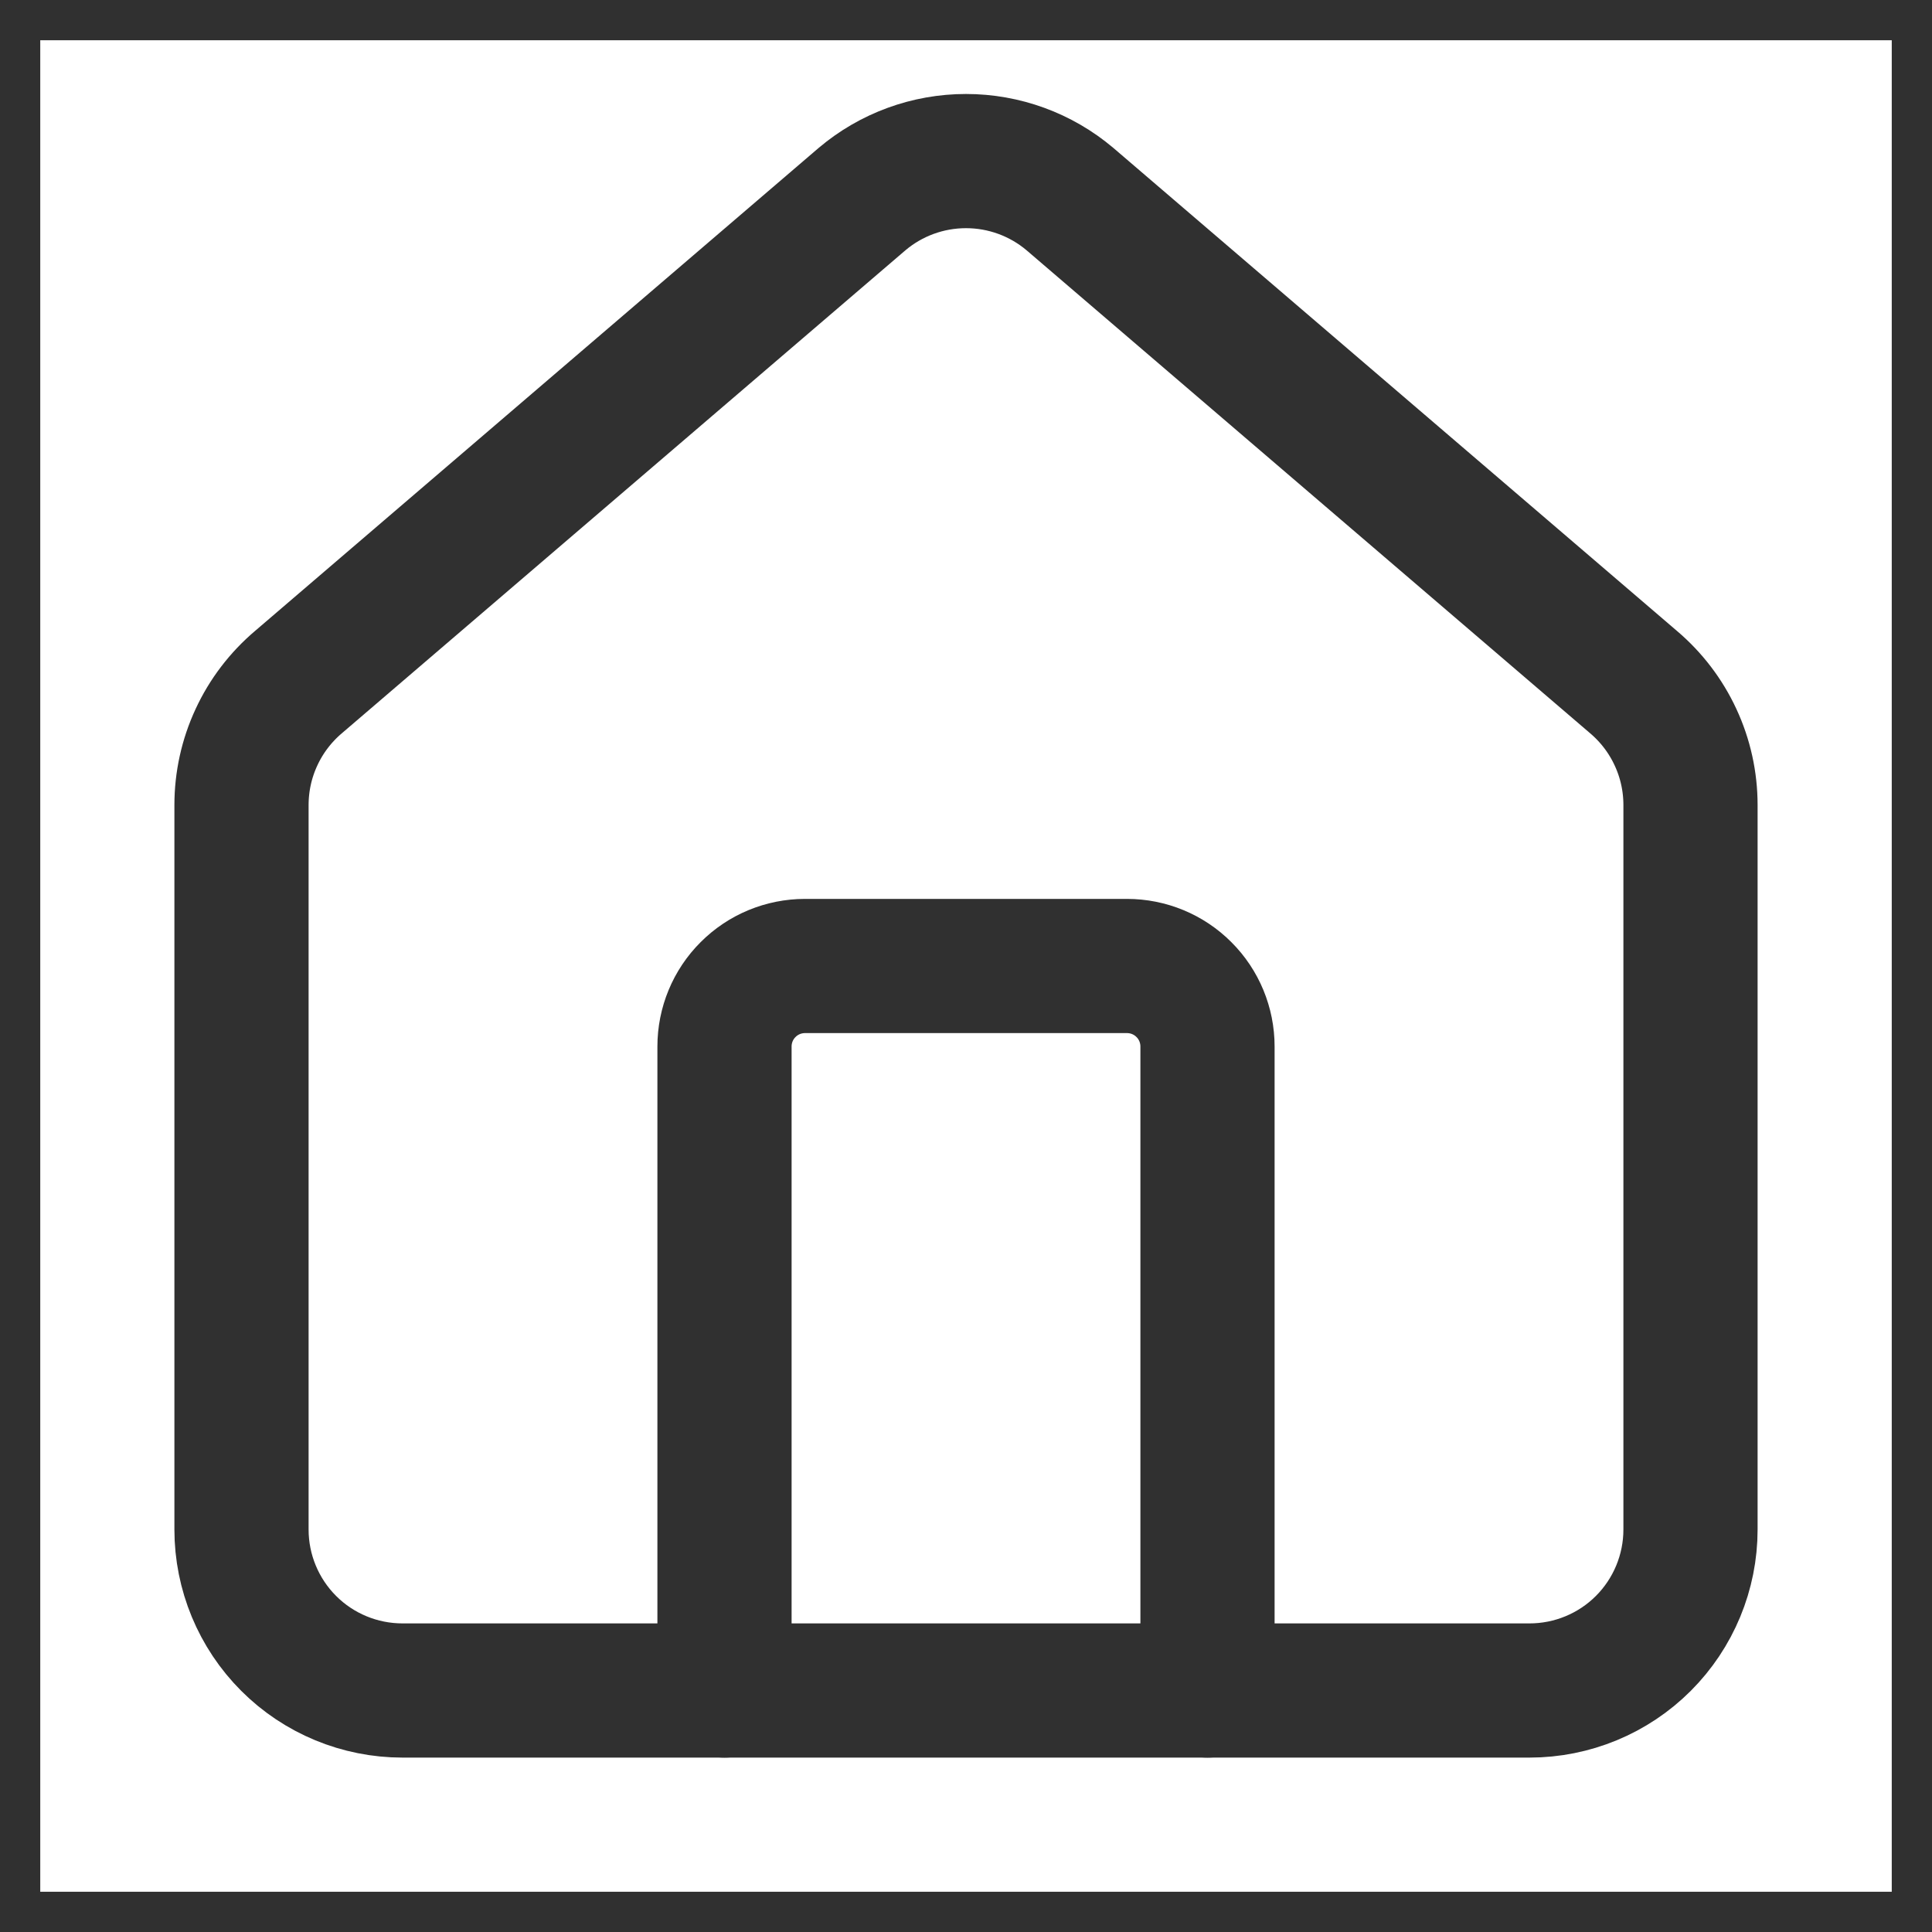
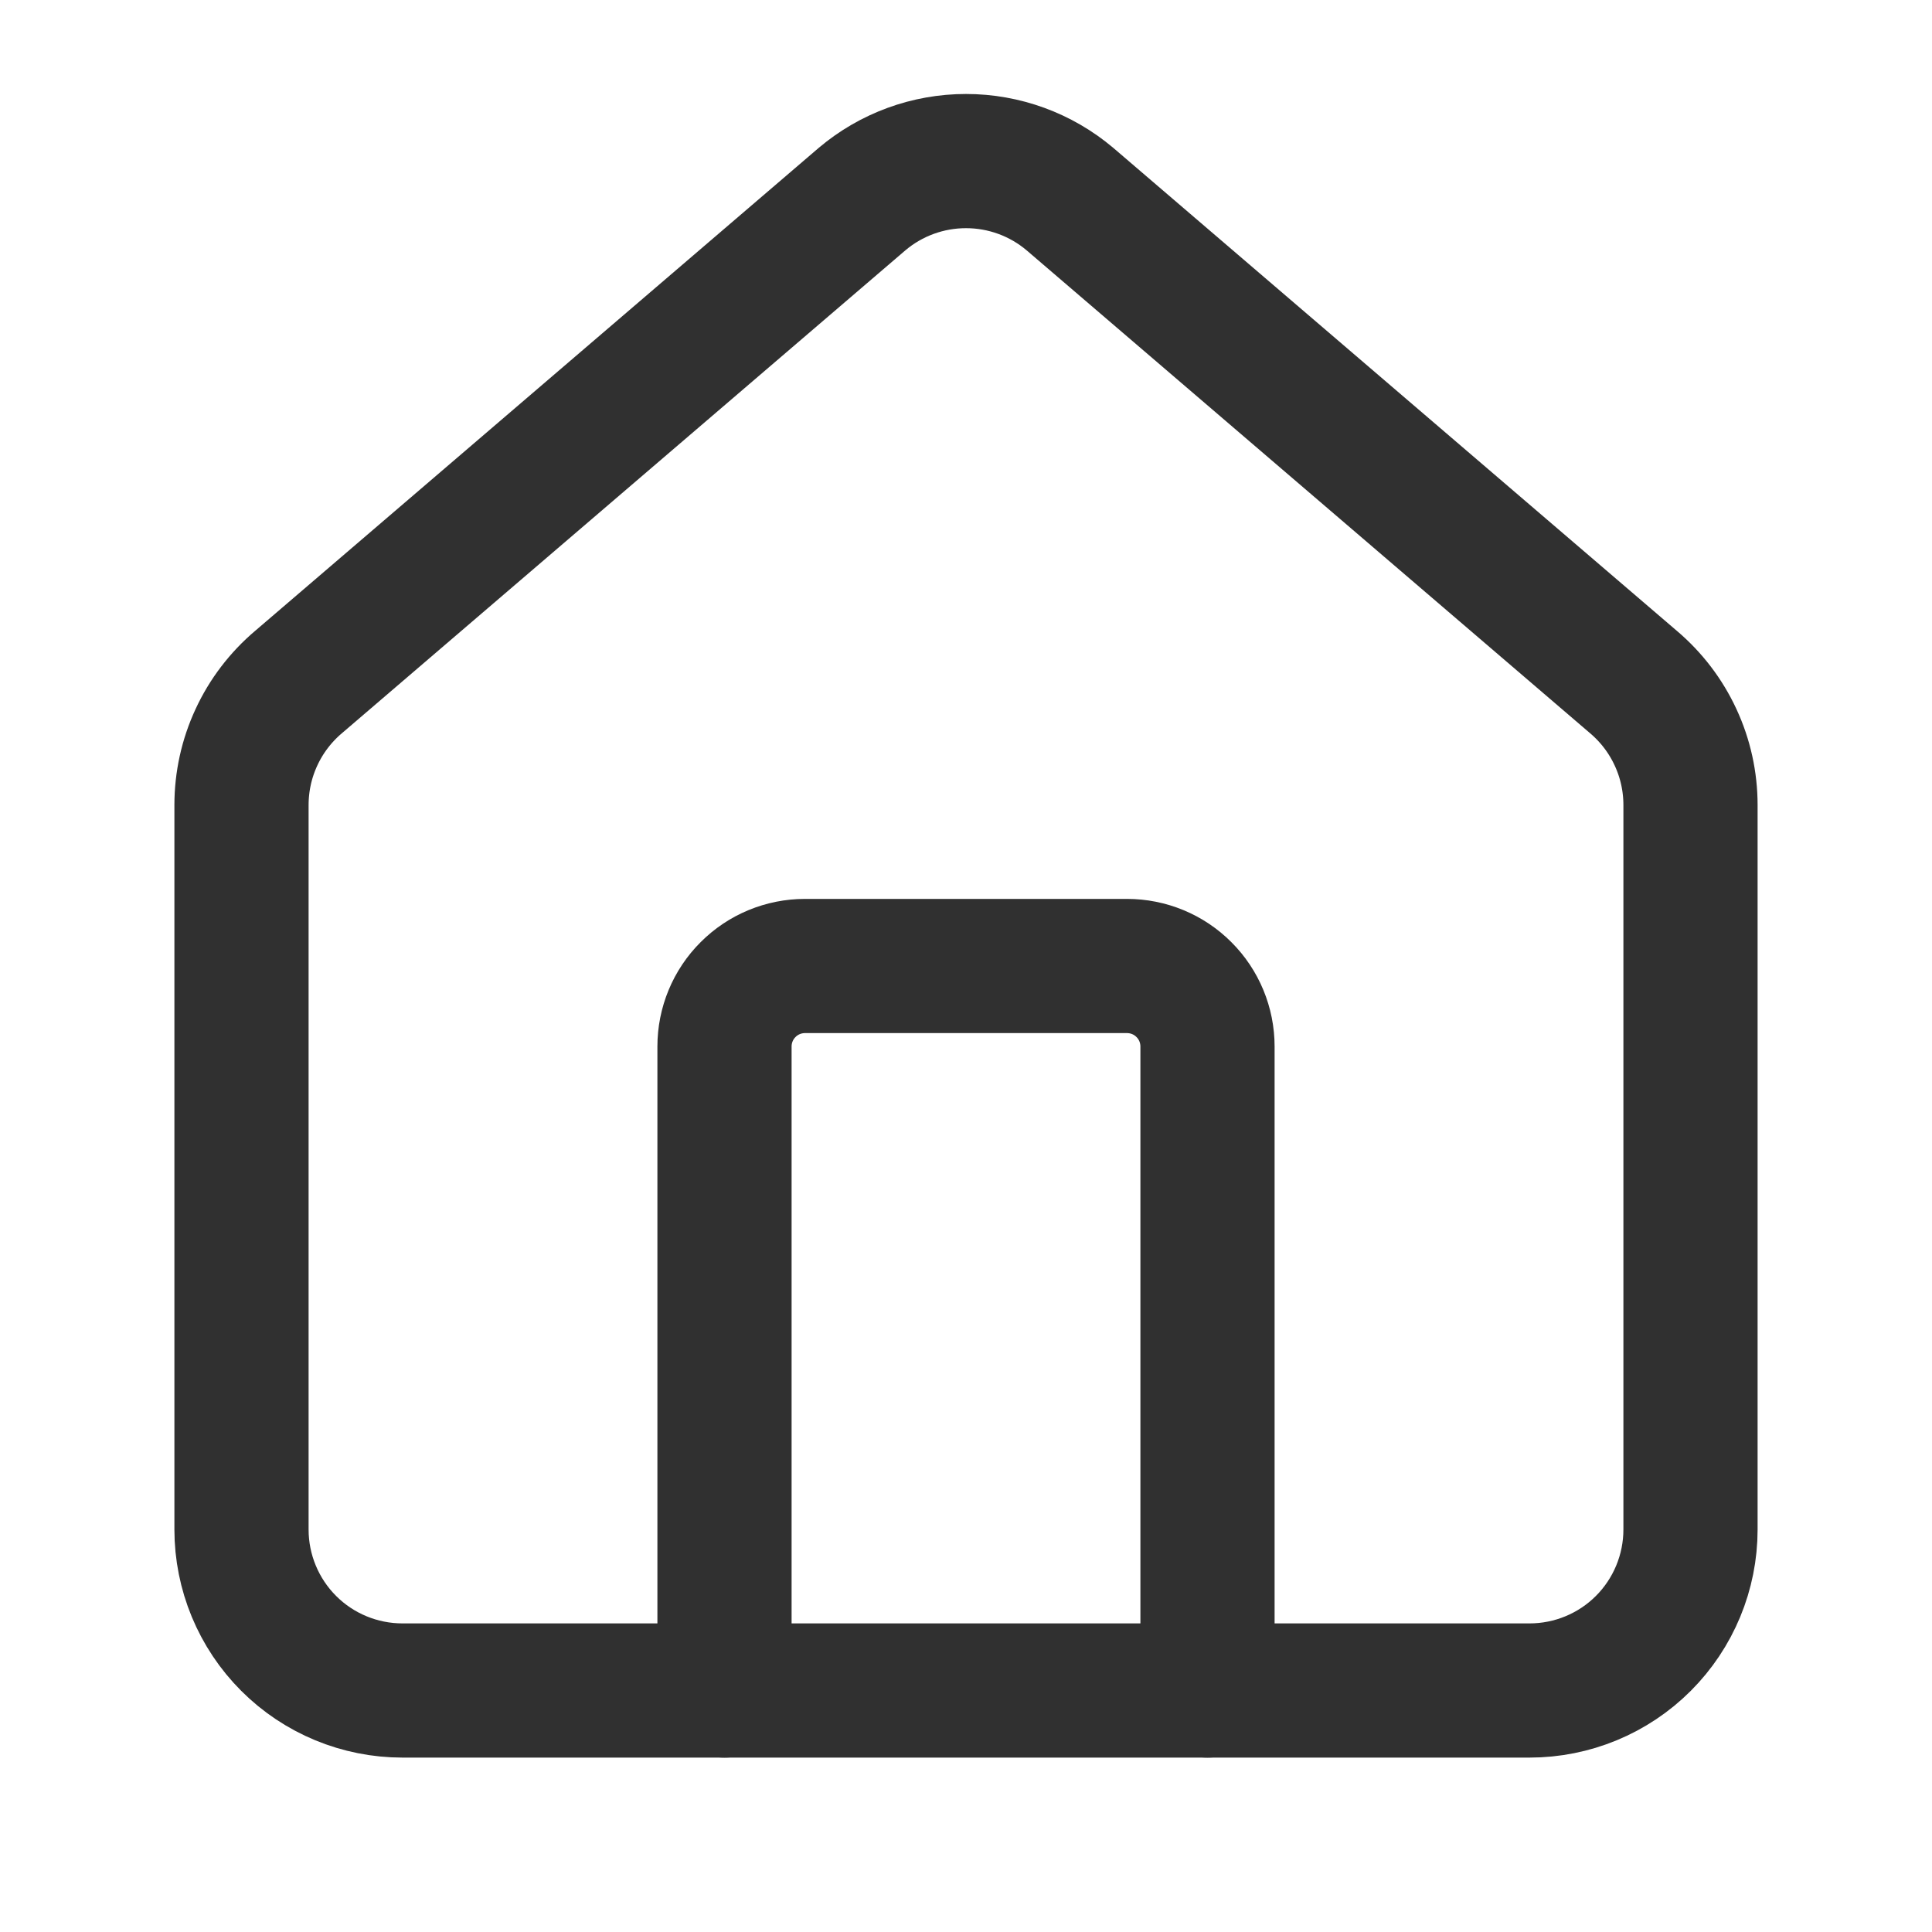
- <svg xmlns="http://www.w3.org/2000/svg" width="24" height="24" viewBox="0 0 24 24" fill="none">
-   <path d="M24 24H0V0H24V24Z" stroke="#303030" />
+ <svg xmlns="http://www.w3.org/2000/svg" viewBox="0 0 24 24" fill="none">
  <path d="M15 21V13C15 12.735 14.895 12.48 14.707 12.293C14.52 12.105 14.265 12 14 12H10C9.735 12 9.48 12.105 9.293 12.293C9.105 12.48 9 12.735 9 13V21" stroke="#303030" stroke-width="1.667" stroke-linecap="round" stroke-linejoin="round" />
  <path d="M3 10.001C3 9.71 3.063 9.422 3.186 9.158C3.308 8.894 3.487 8.66 3.709 8.472L10.709 2.473C11.07 2.168 11.527 2.001 12 2.001C12.473 2.001 12.93 2.168 13.291 2.473L20.291 8.472C20.513 8.66 20.692 8.894 20.814 9.158C20.937 9.422 21 9.71 21 10.001V19C21 19.531 20.789 20.04 20.414 20.415C20.039 20.79 19.53 21 19 21H5C4.47 21 3.961 20.79 3.586 20.415C3.211 20.04 3 19.531 3 19V10.001Z" stroke="#303030" stroke-width="1.667" stroke-linecap="round" stroke-linejoin="round" />
</svg>
